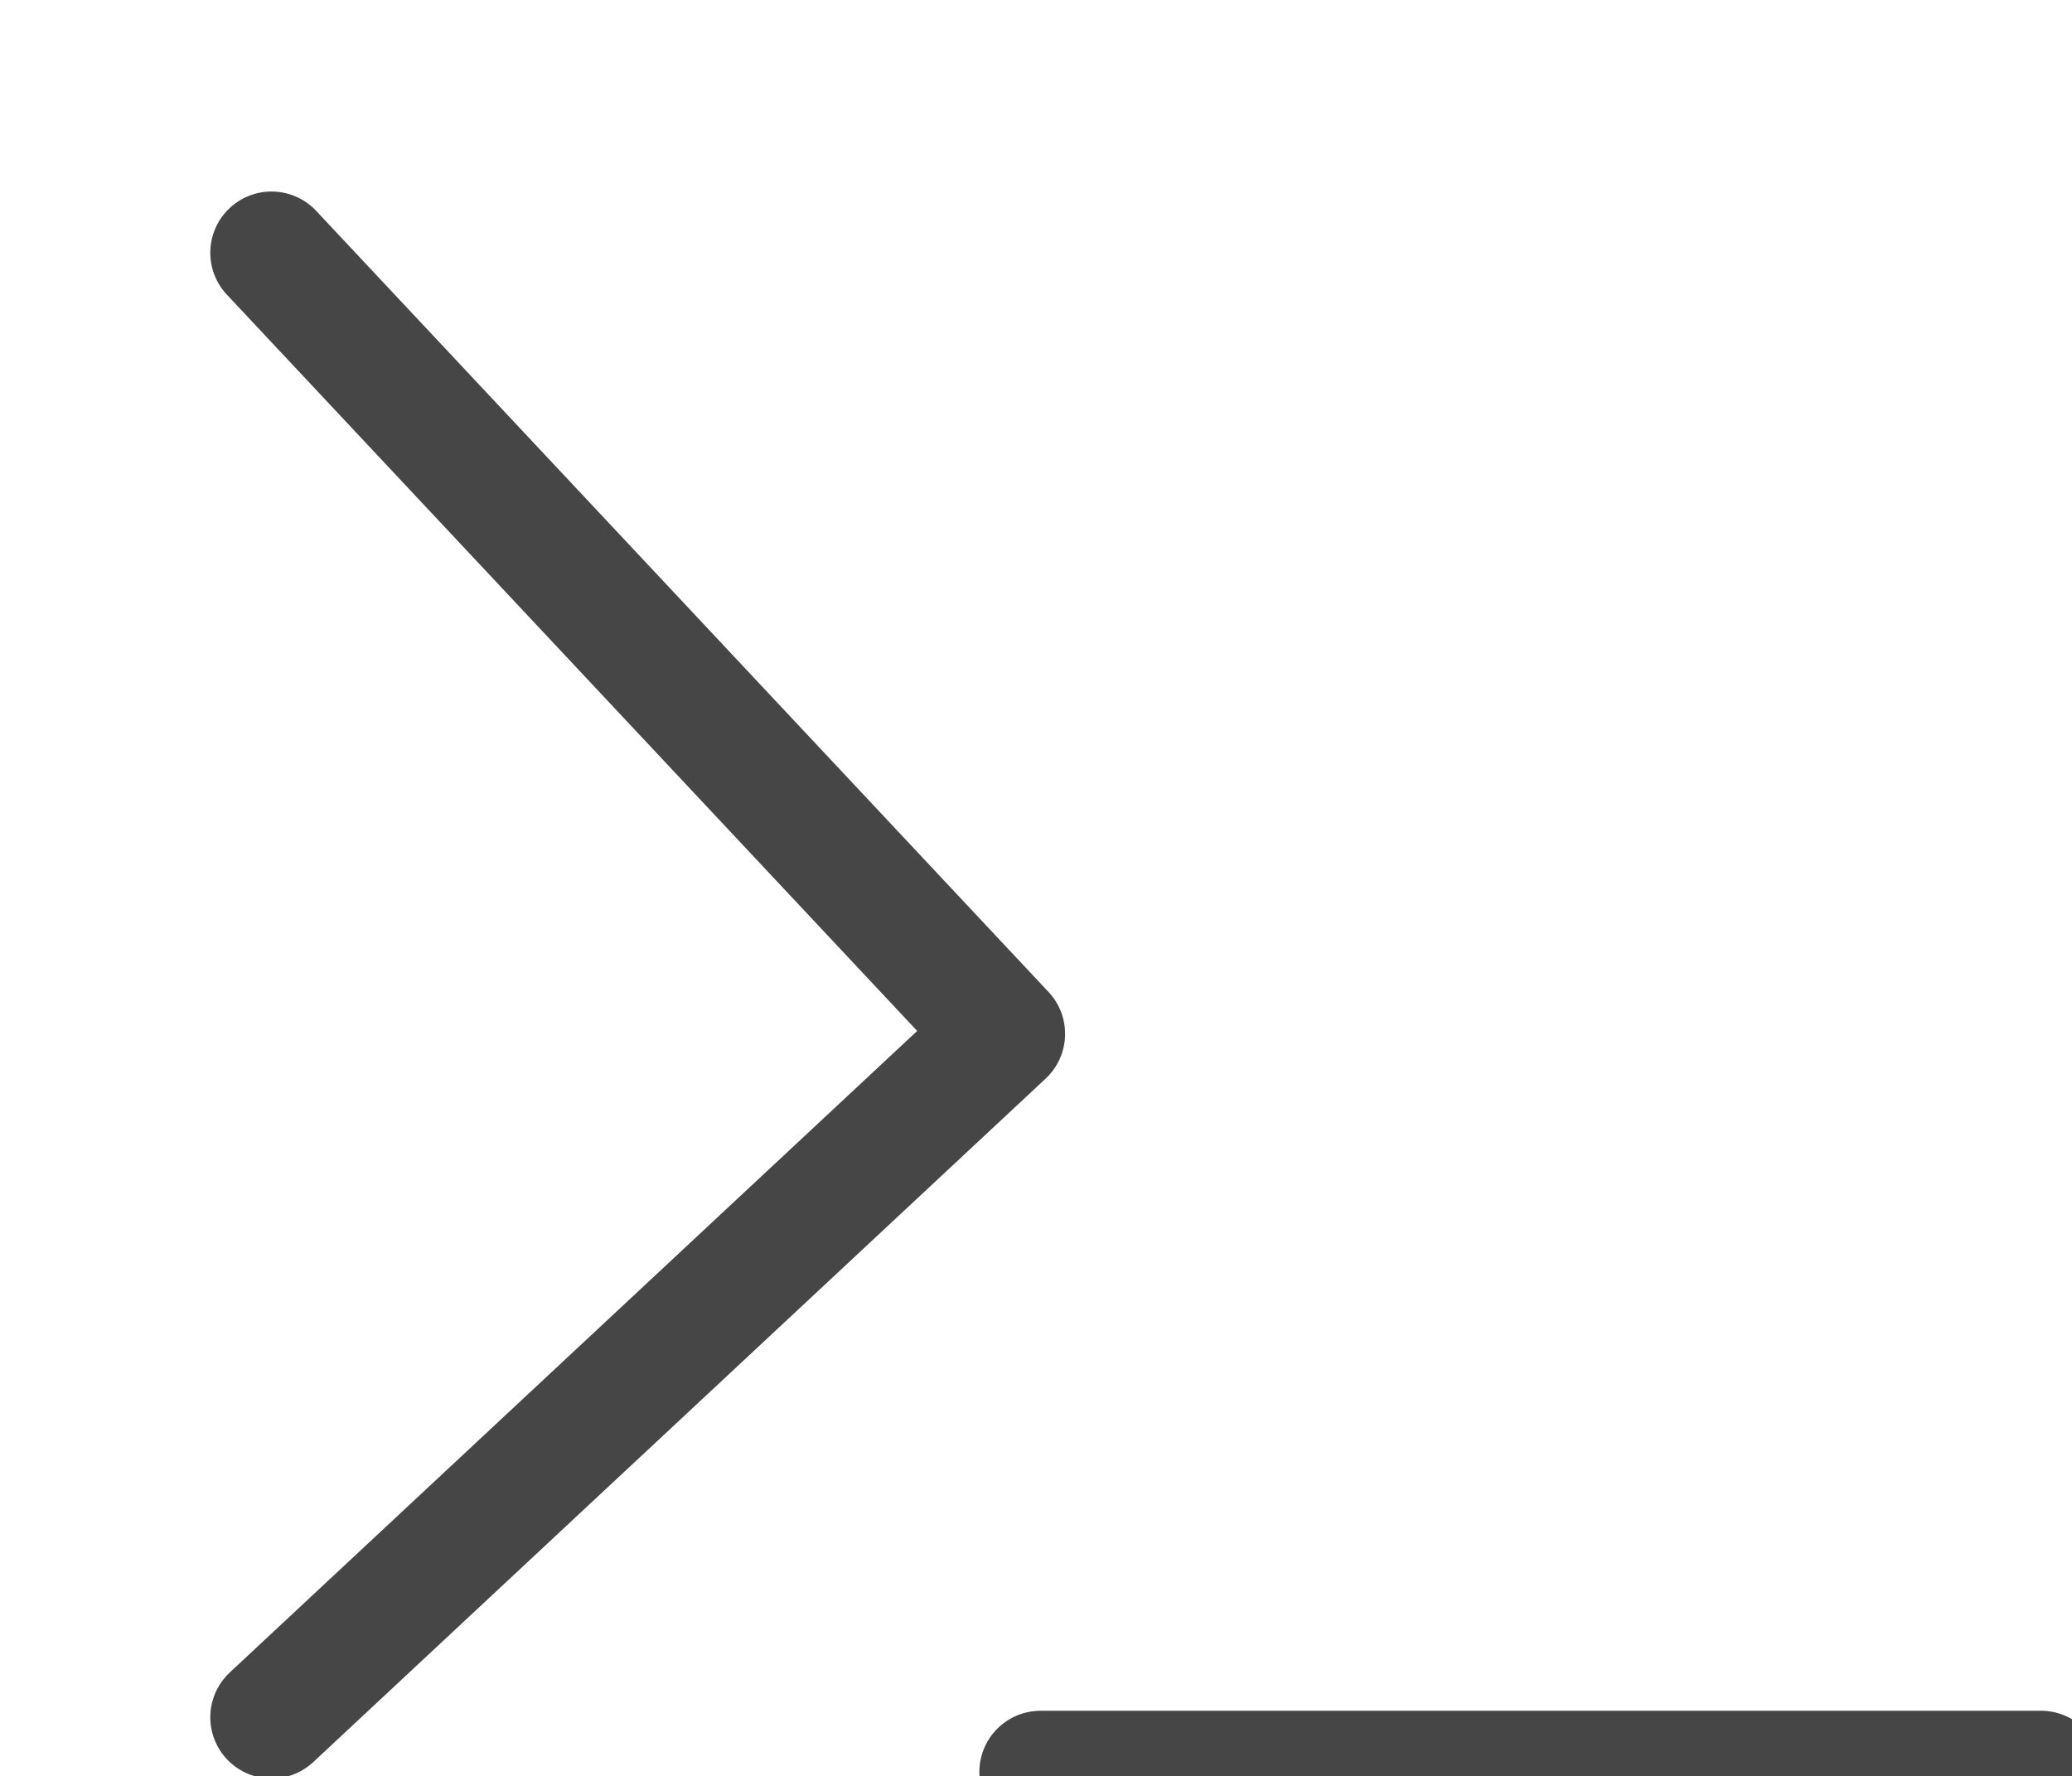
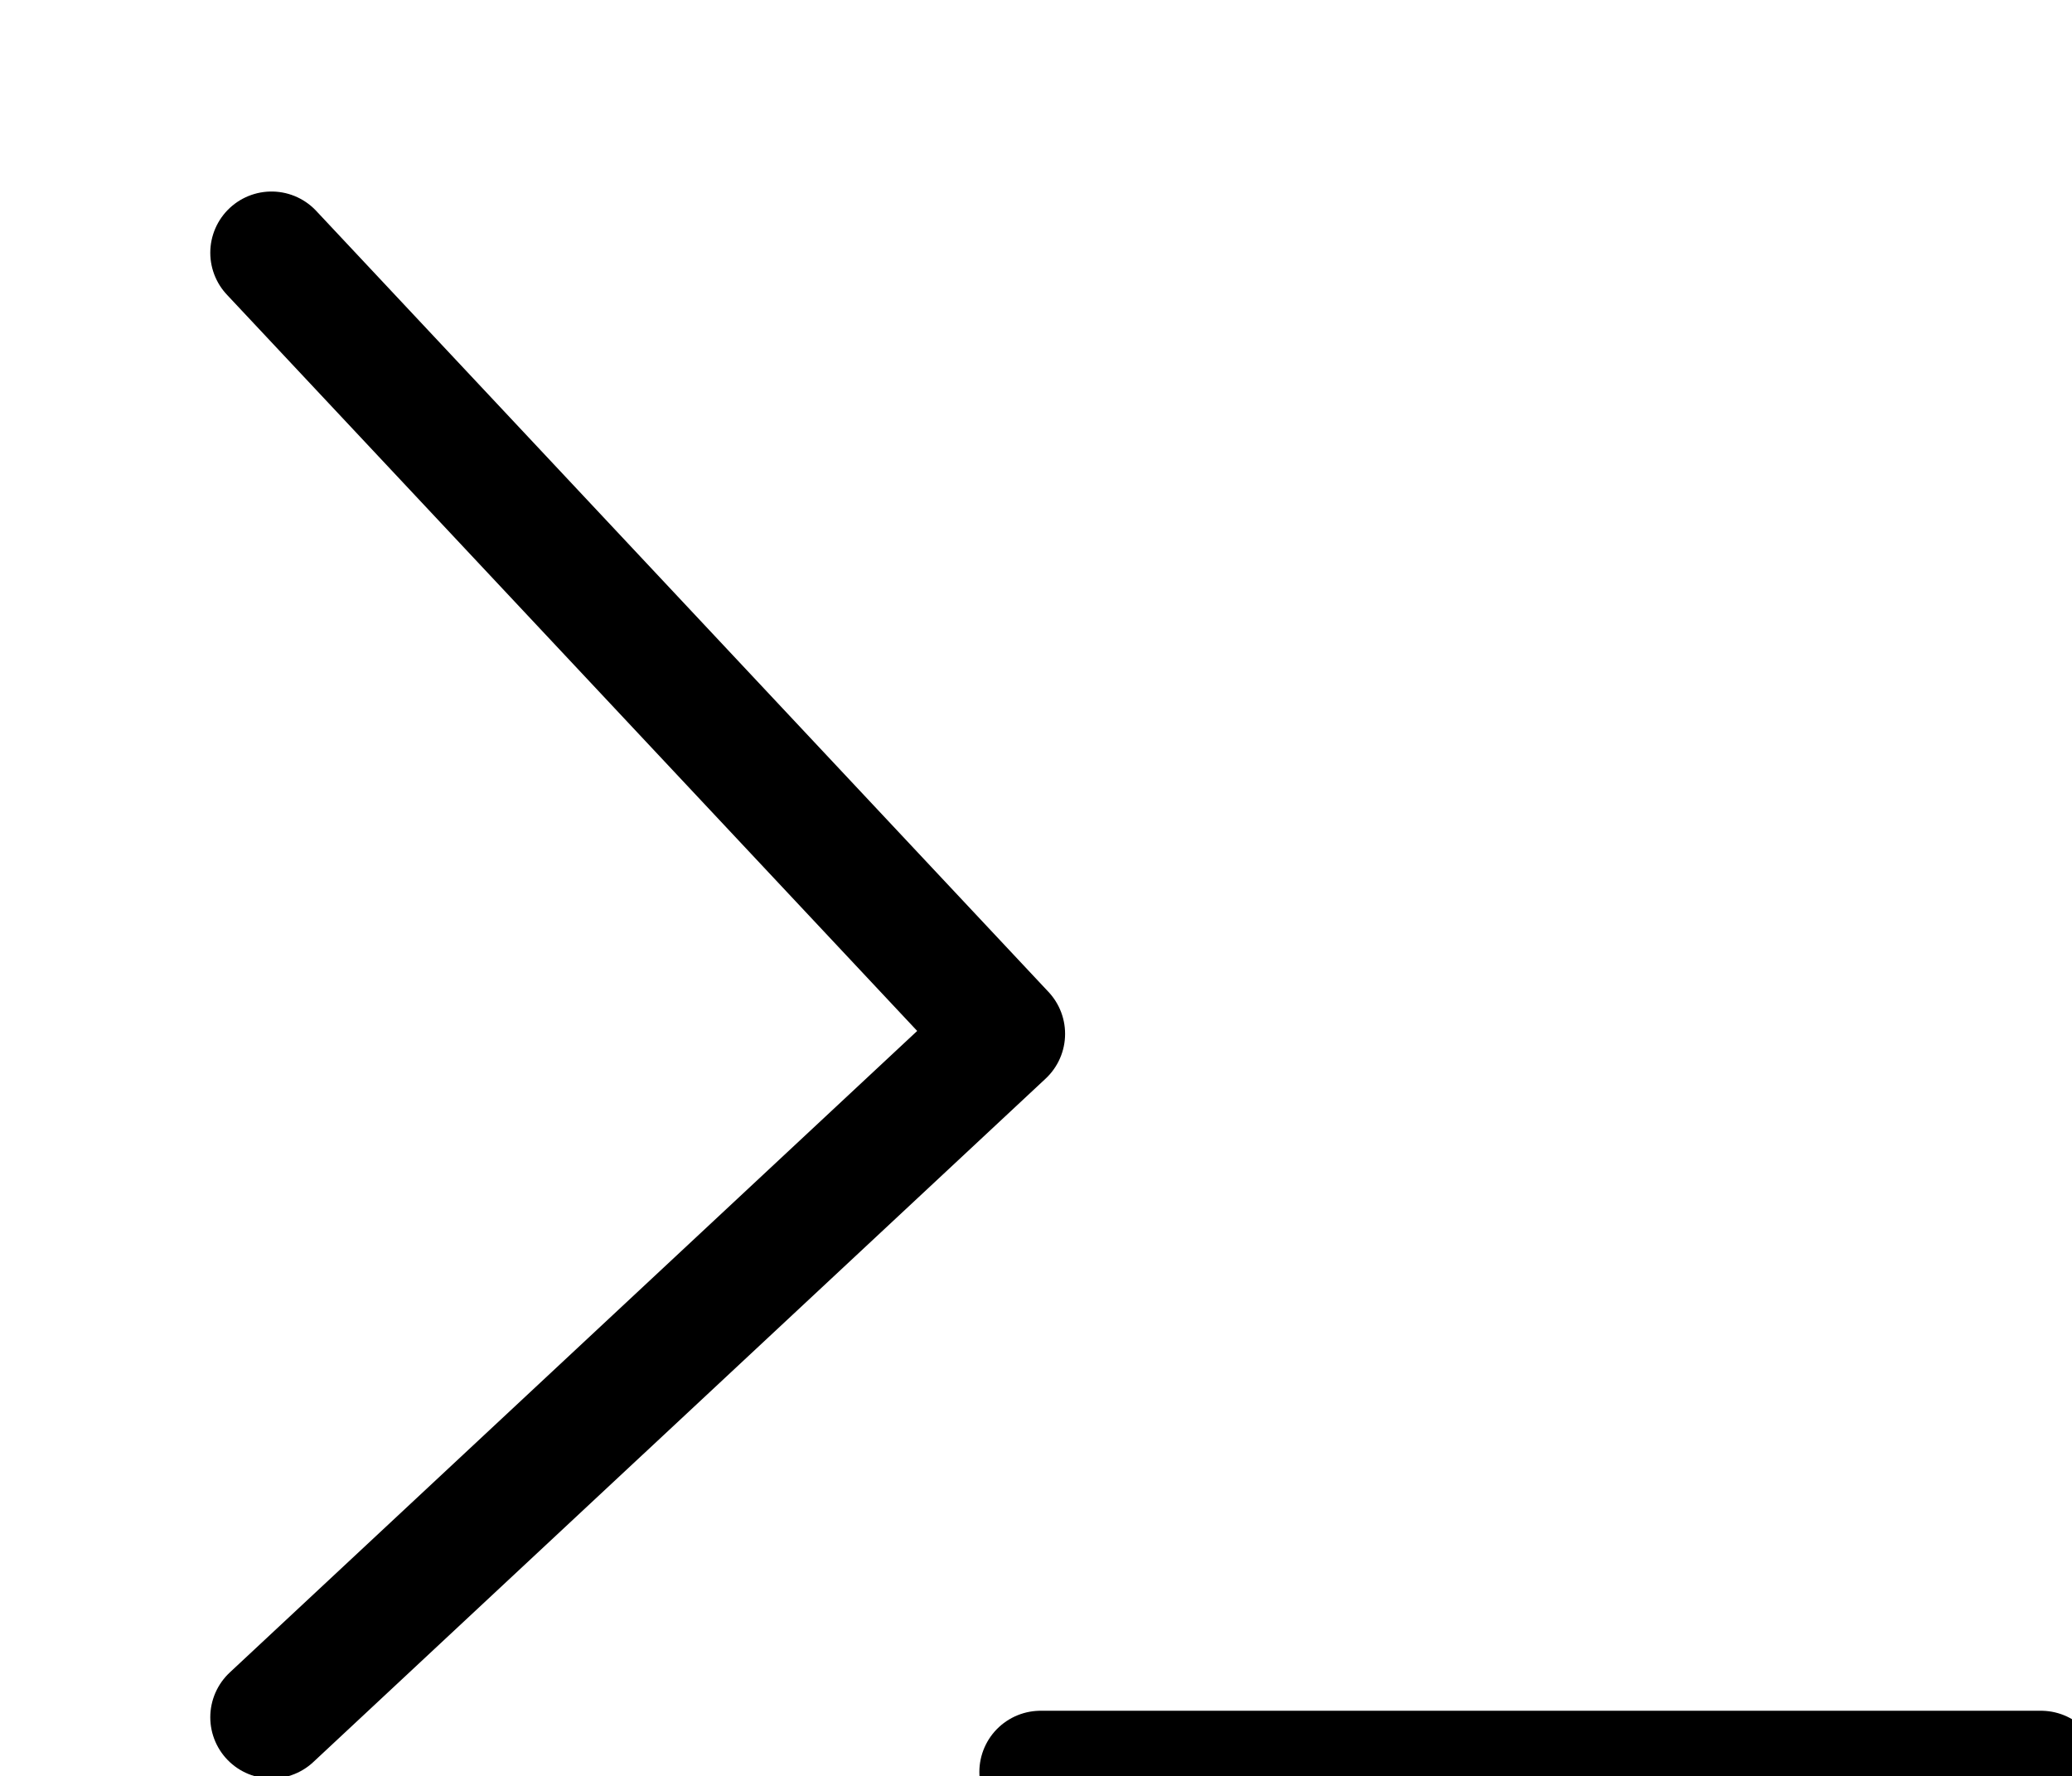
<svg xmlns="http://www.w3.org/2000/svg" width="63" height="54" viewBox="-6 -6 67 58" fill="none">
-   <path d="M2.534 2.255L26.45 27.765L2.534 50.086" stroke="#464646" stroke-width="4" stroke-linecap="round" stroke-linejoin="round" />
-   <line x1="27.65" y1="51.873" x2="60.321" y2="51.873" stroke="#464646" stroke-width="4" stroke-linecap="round" stroke-linejoin="round" />
+   <path d="M2.534 2.255L26.45 27.765L2.534 50.086" stroke="currentColor" stroke-width="4" stroke-linecap="round" stroke-linejoin="round" />
+   <line x1="27.65" y1="51.873" x2="60.321" y2="51.873" stroke="currentColor" stroke-width="4" stroke-linecap="round" stroke-linejoin="round" />
</svg>
